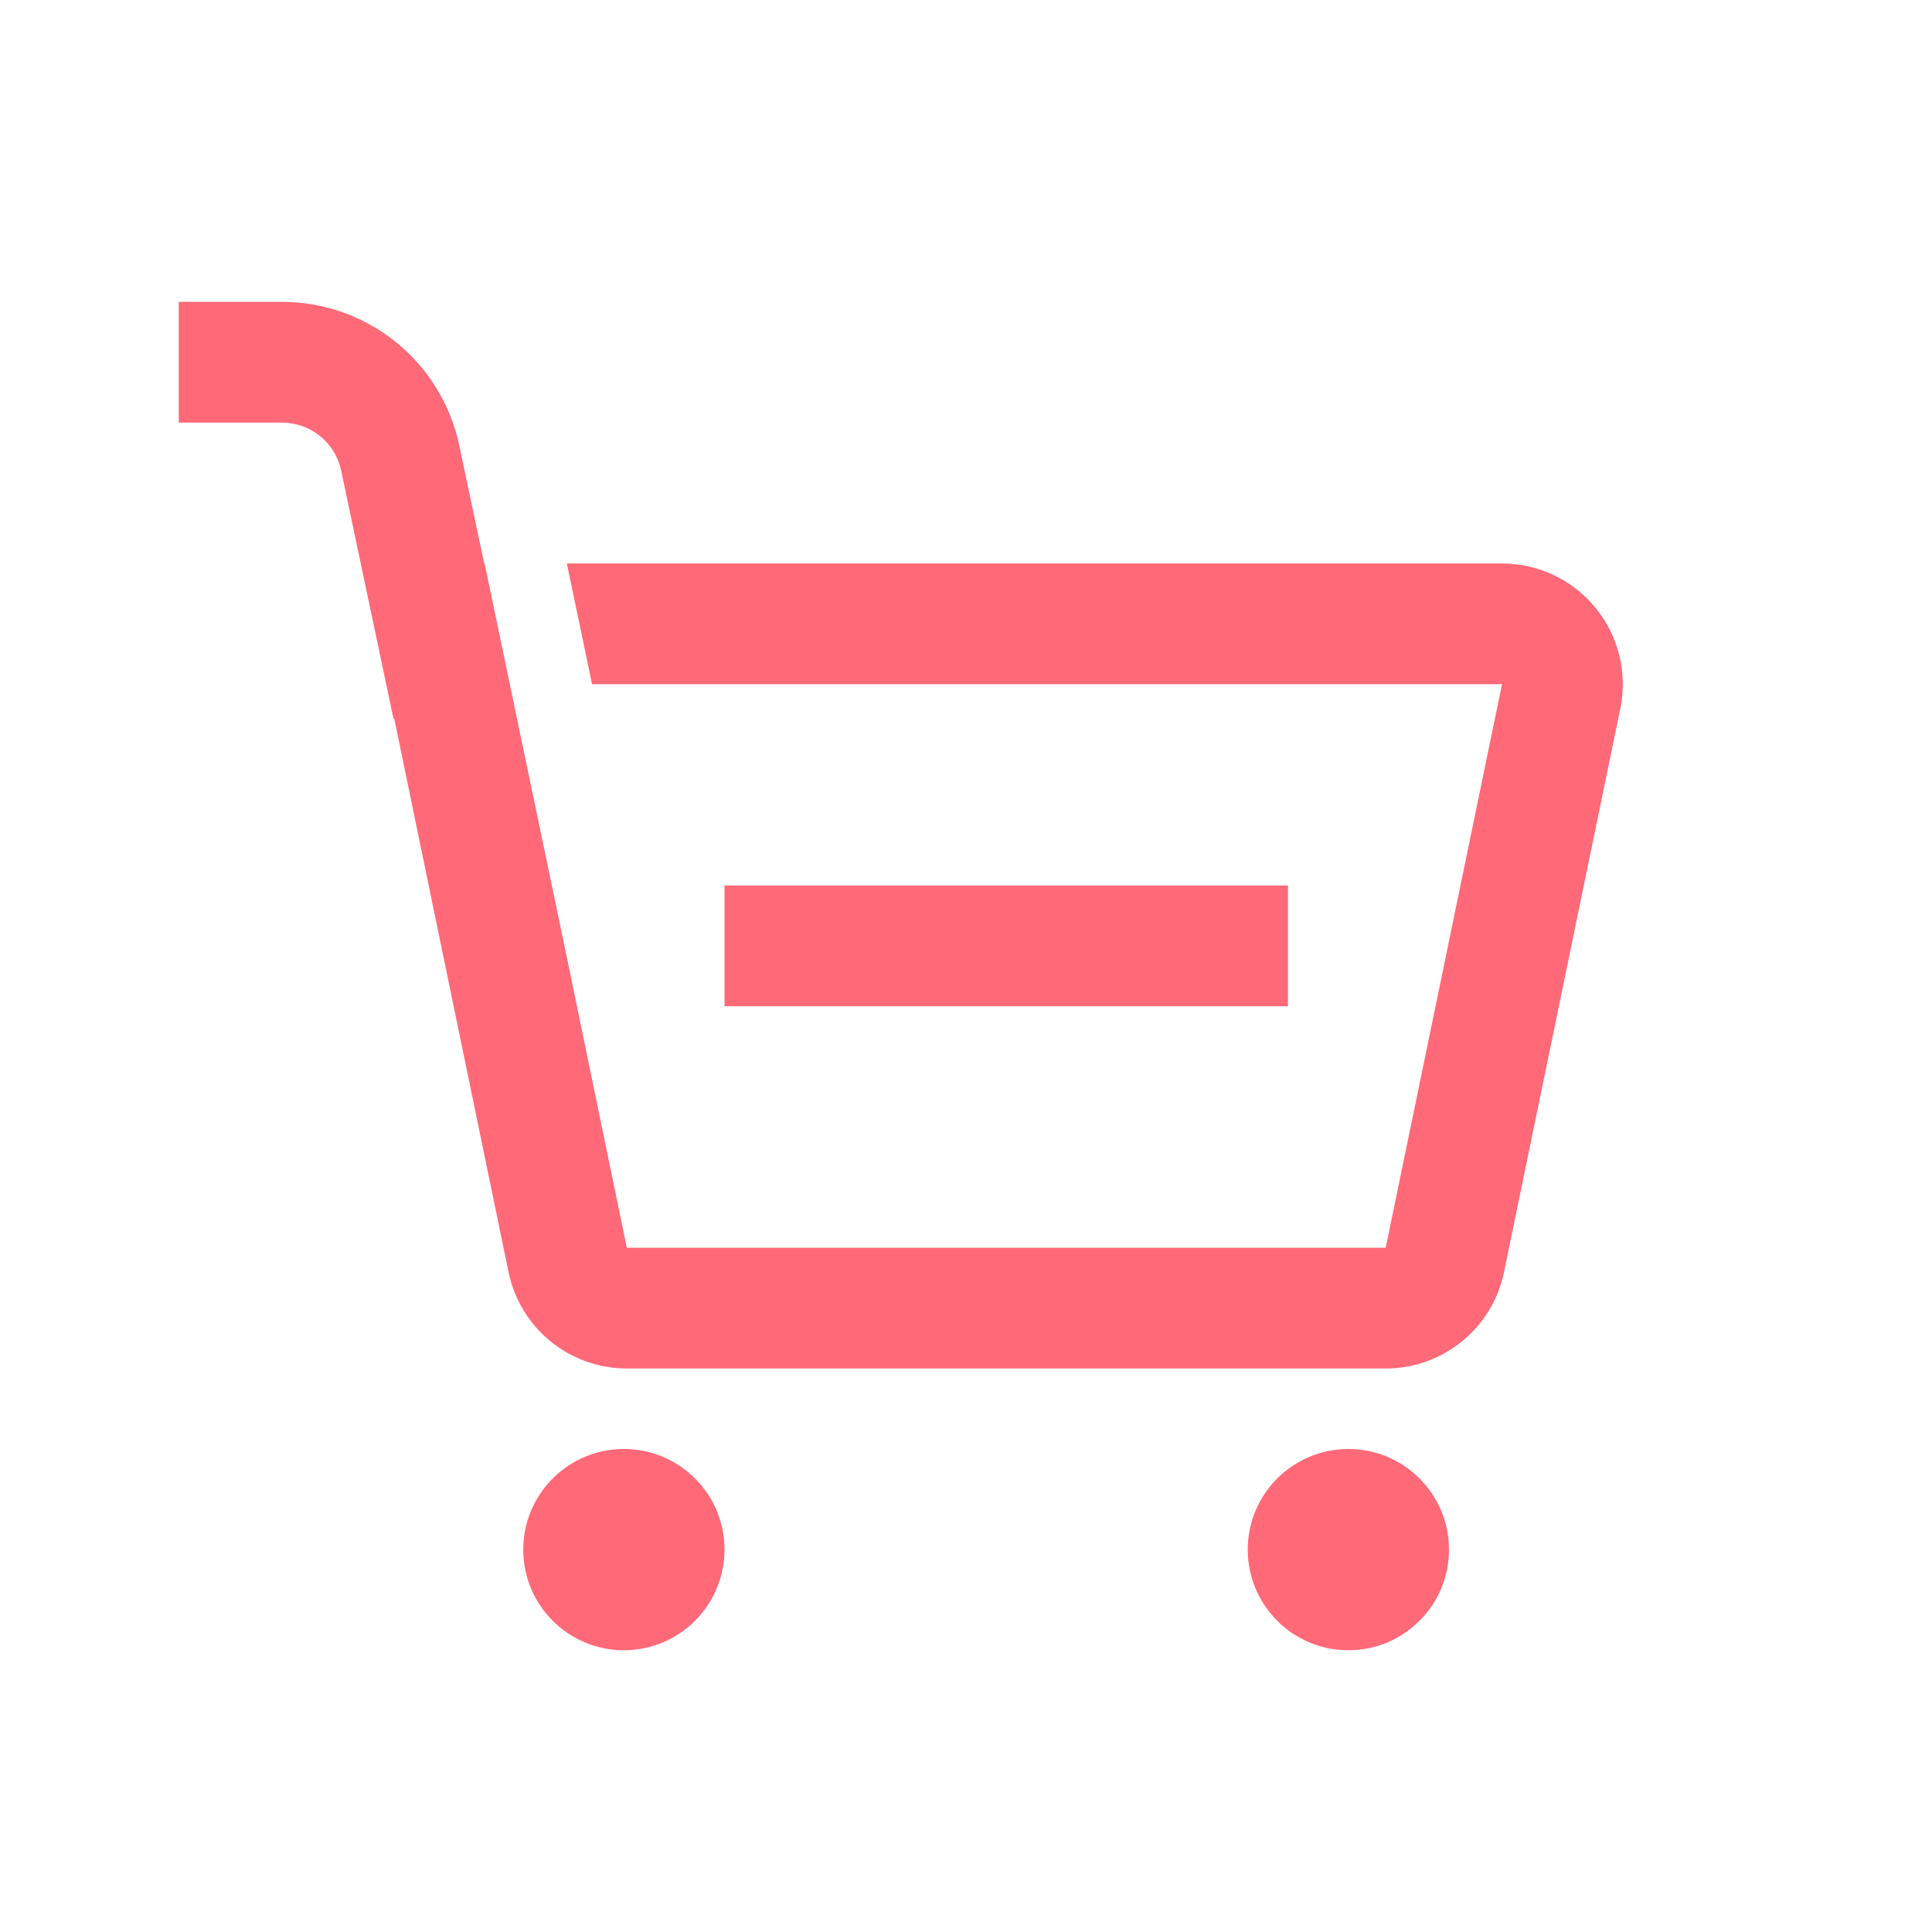
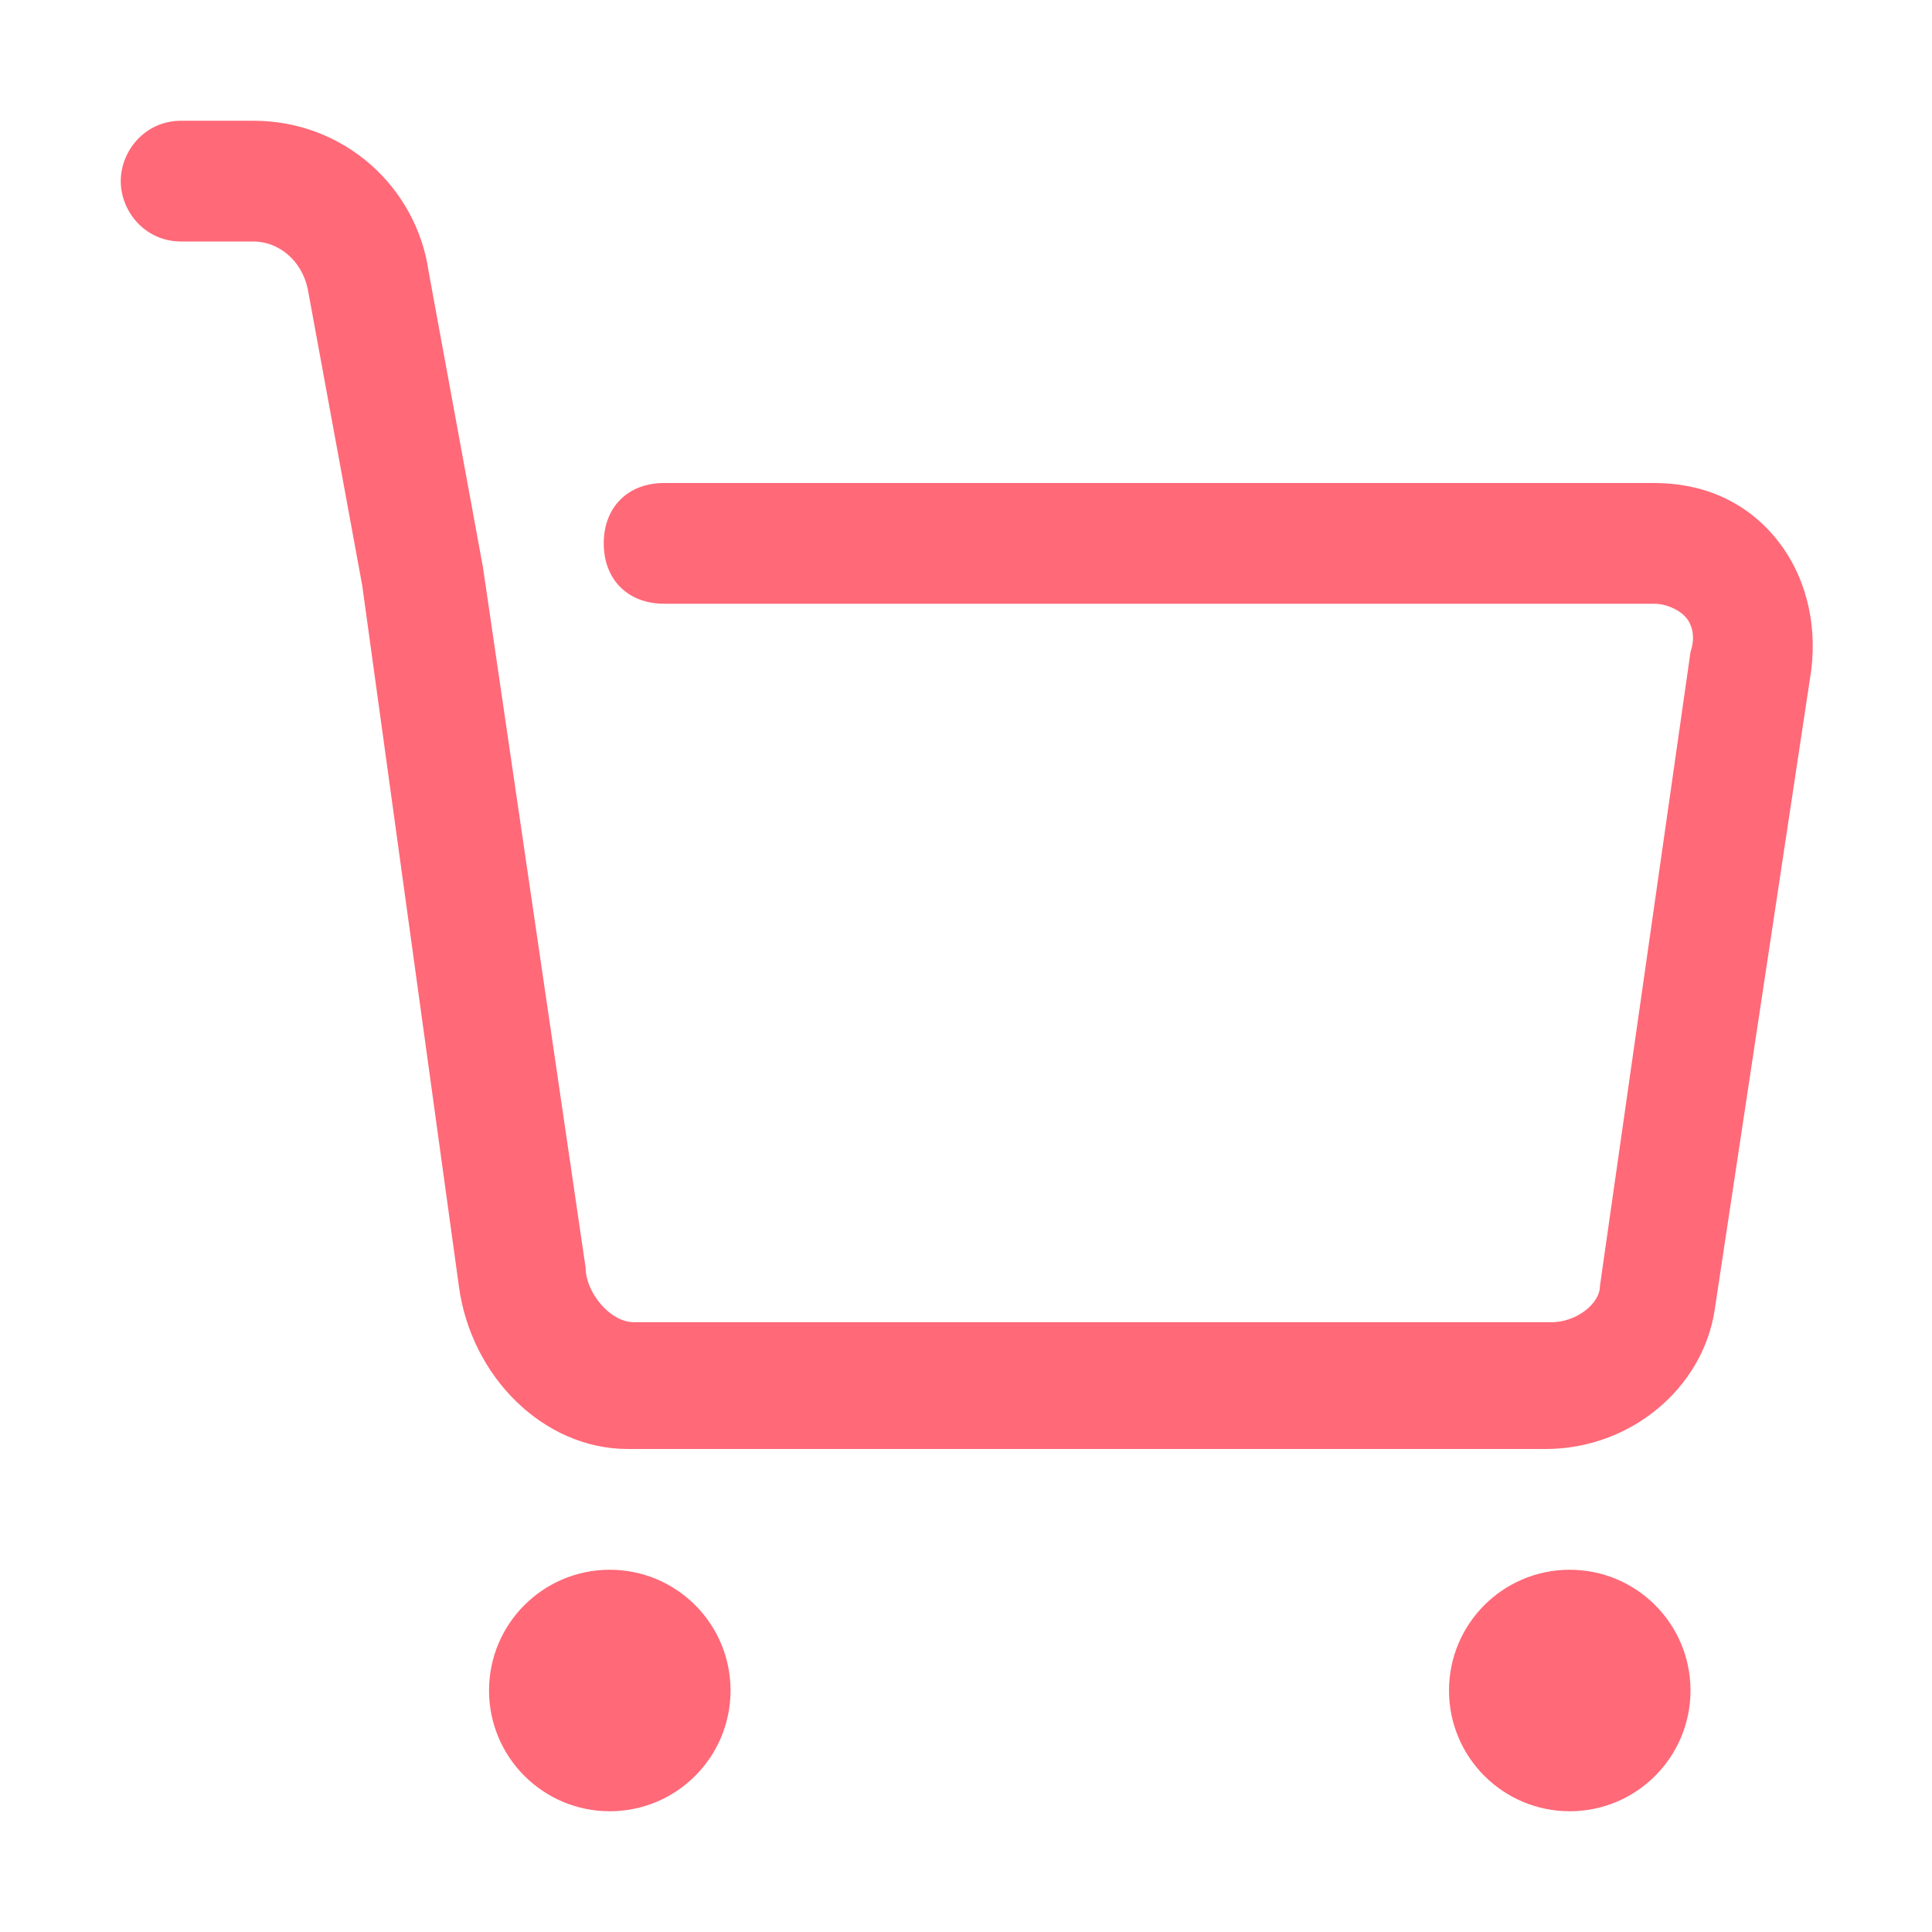
- <svg xmlns="http://www.w3.org/2000/svg" t="1635504168021" class="icon" viewBox="0 0 1024 1024" version="1.1" p-id="6622" width="200" height="200">
+ <svg xmlns="http://www.w3.org/2000/svg" t="1635579637845" class="icon" viewBox="0 0 1024 1024" version="1.1" p-id="6345" width="200" height="200">
  <defs>
    <style type="text/css" />
  </defs>
-   <path d="M330.667 768a53.333 53.333 0 1 1 0 106.667 53.333 53.333 0 0 1 0-106.667z m384 0a53.333 53.333 0 1 1 0 106.667 53.333 53.333 0 0 1 0-106.667zM94.763 160h54.741a96 96 0 0 1 92.907 71.787l1.024 4.395L256.64 298.667h0.213l42.88 205.333L332.224 661.333h402.219l61.653-298.667H313.813l-13.376-64h495.68a64 64 0 0 1 62.677 76.949l-61.653 298.667A64 64 0 0 1 734.443 725.333H332.224a64 64 0 0 1-62.677-51.051l-60.587-293.419-0.405 0.085-27.733-131.563a32 32 0 0 0-28.309-25.237l-2.987-0.149H94.741v-64h54.741zM682.667 469.333v64H384v-64h298.667z" p-id="6623" fill="#ff6978" />
+   <path d="M940.8 284.8c-16-19.2-38.4-28.8-64-28.8H352c-19.2 0-32 12.8-32 32s12.8 32 32 32h524.8c6.4 0 12.8 3.2 16 6.4 3.2 3.2 6.4 9.6 3.2 19.2l-48 336c0 9.6-12.8 19.2-25.6 19.2h-38.4-3.2-444.8c-12.8 0-25.6-16-25.6-28.8L256 300.8l-28.8-156.8C220.8 99.2 182.4 64 134.4 64H96c-19.2 0-32 16-32 32s12.8 32 32 32h38.4c12.8 0 25.6 9.6 28.8 25.6L192 310.4l51.2 371.2C249.6 729.6 288 768 332.8 768h486.4c44.8 0 83.2-32 89.6-73.6L960 355.2c3.2-25.6-3.2-51.2-19.2-70.4z" fill="#ff6978" p-id="6346" />
+   <path d="M323.2 896m-64 0a64 64 0 1 0 128 0 64 64 0 1 0-128 0Z" fill="#ff6978" p-id="6347" />
+   <path d="M832 896m-64 0a64 64 0 1 0 128 0 64 64 0 1 0-128 0Z" fill="#ff6978" p-id="6348" />
</svg>
